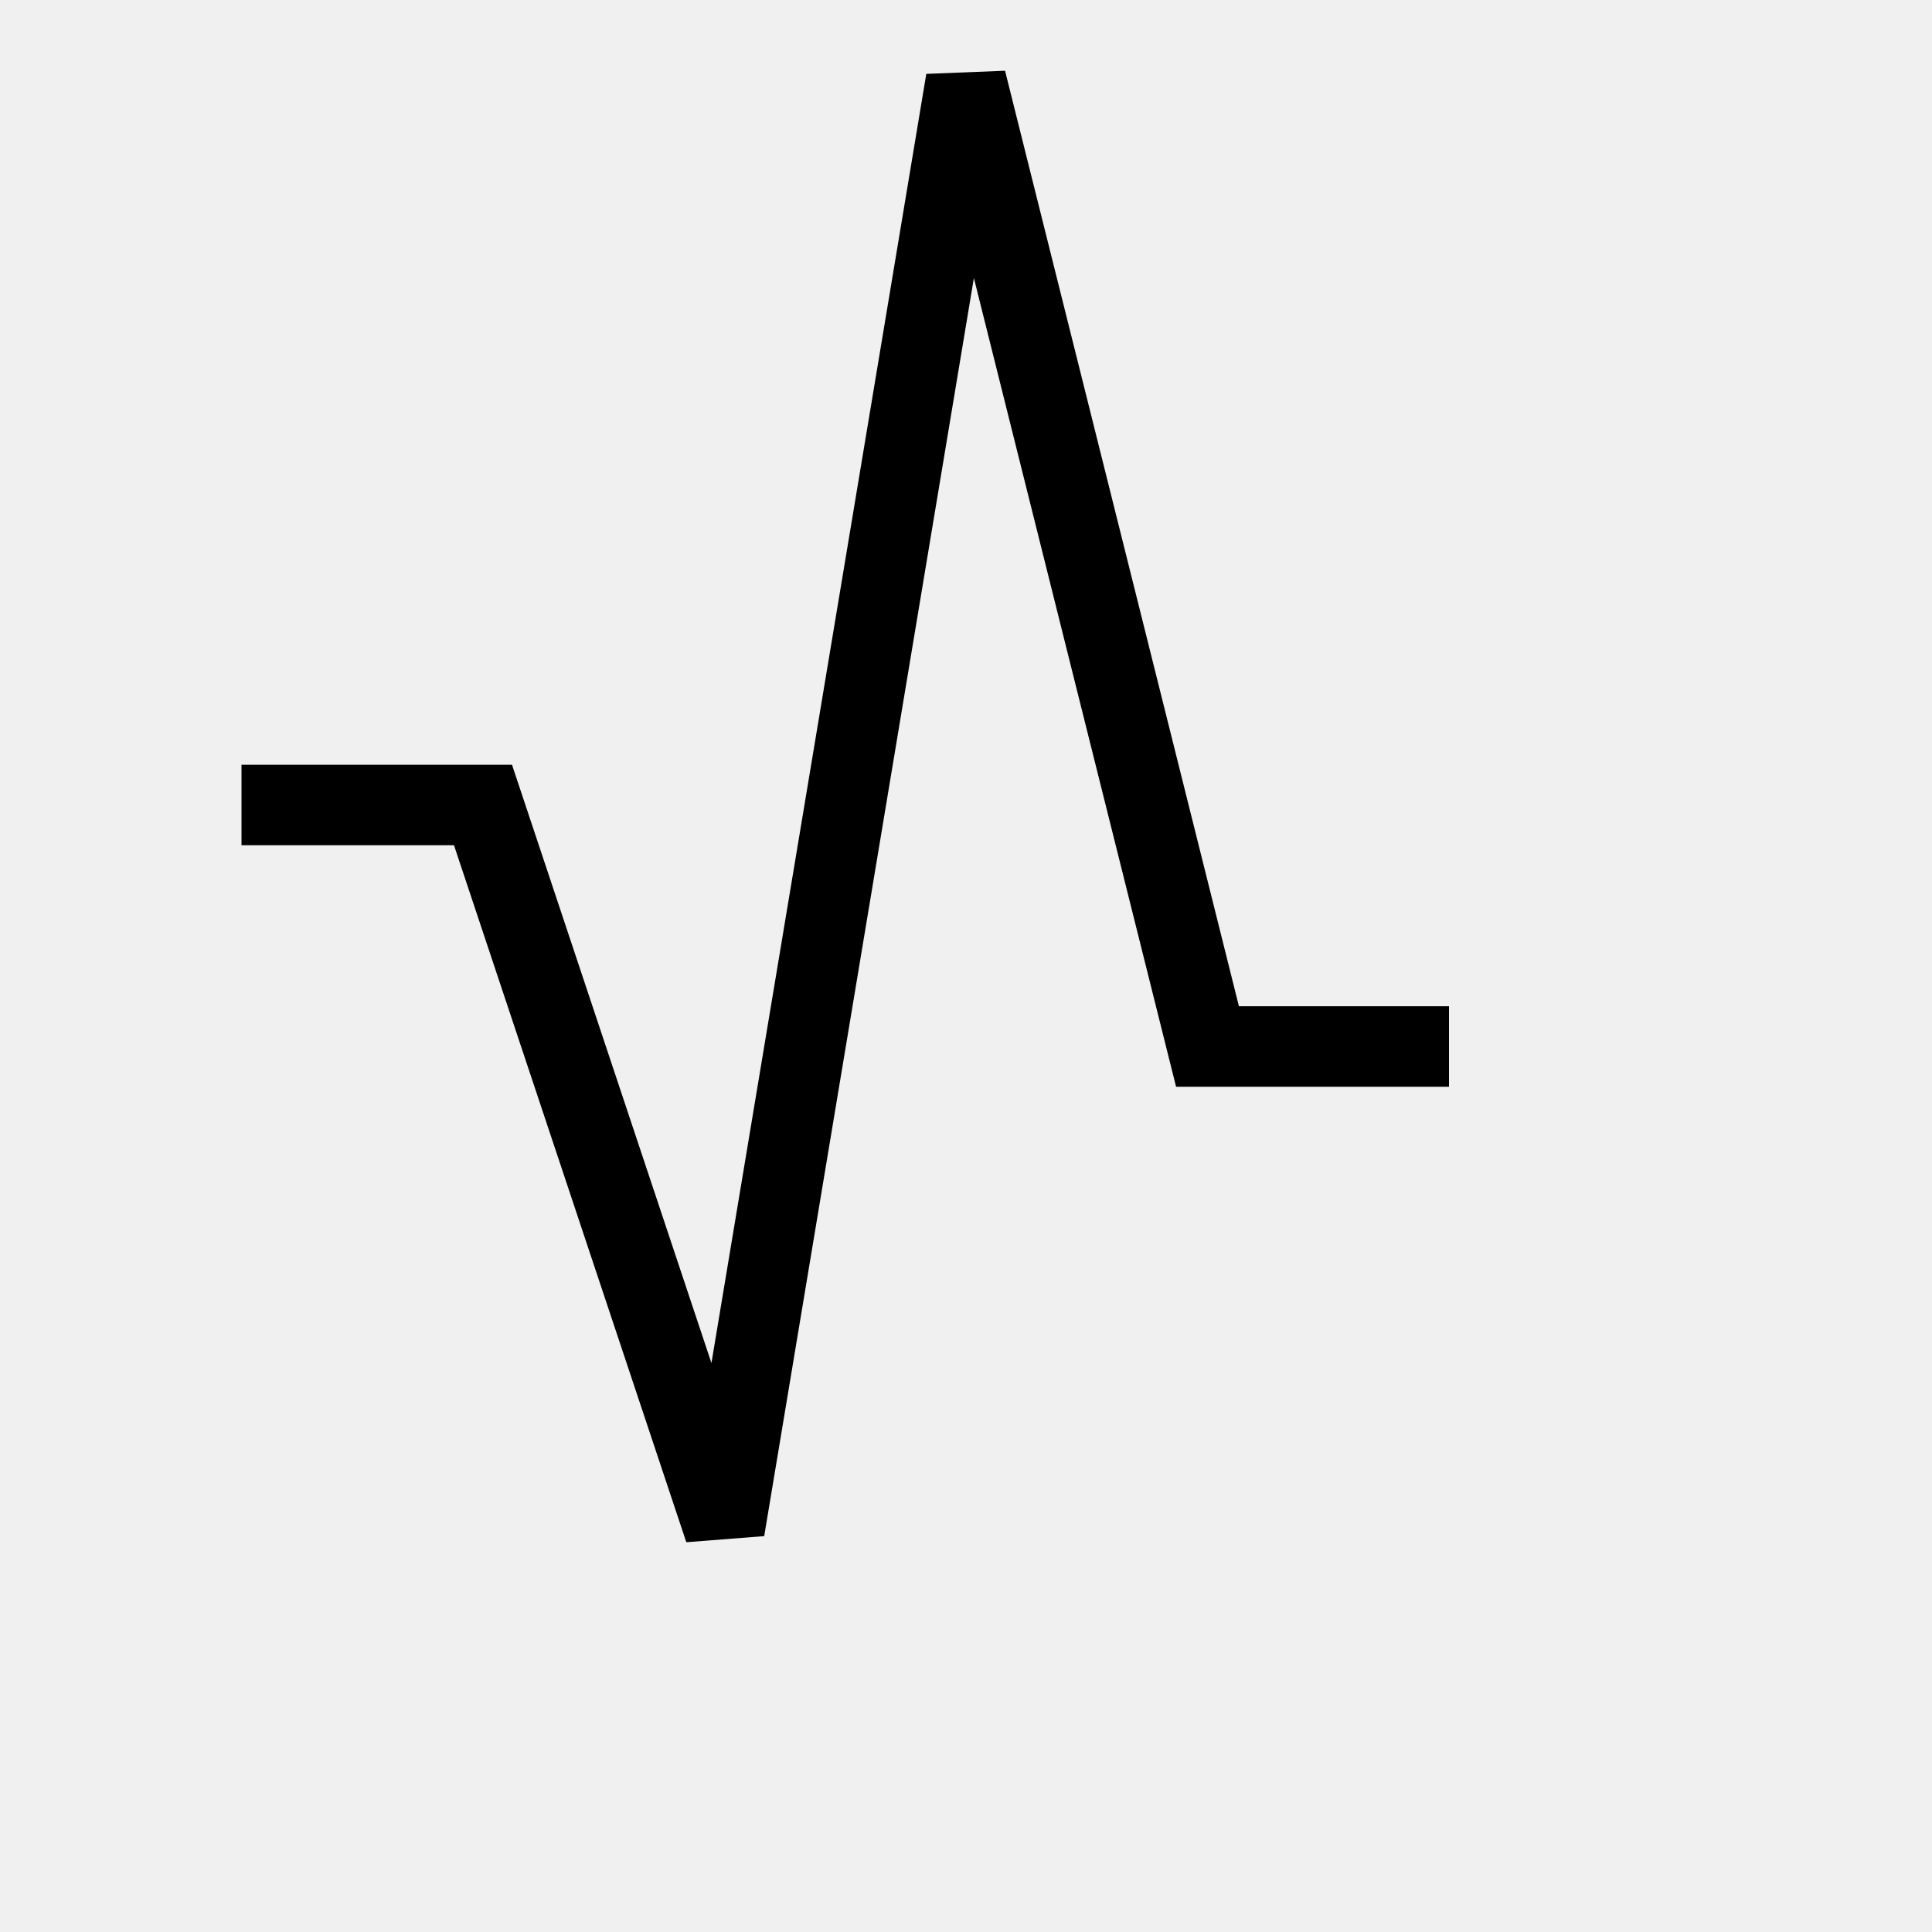
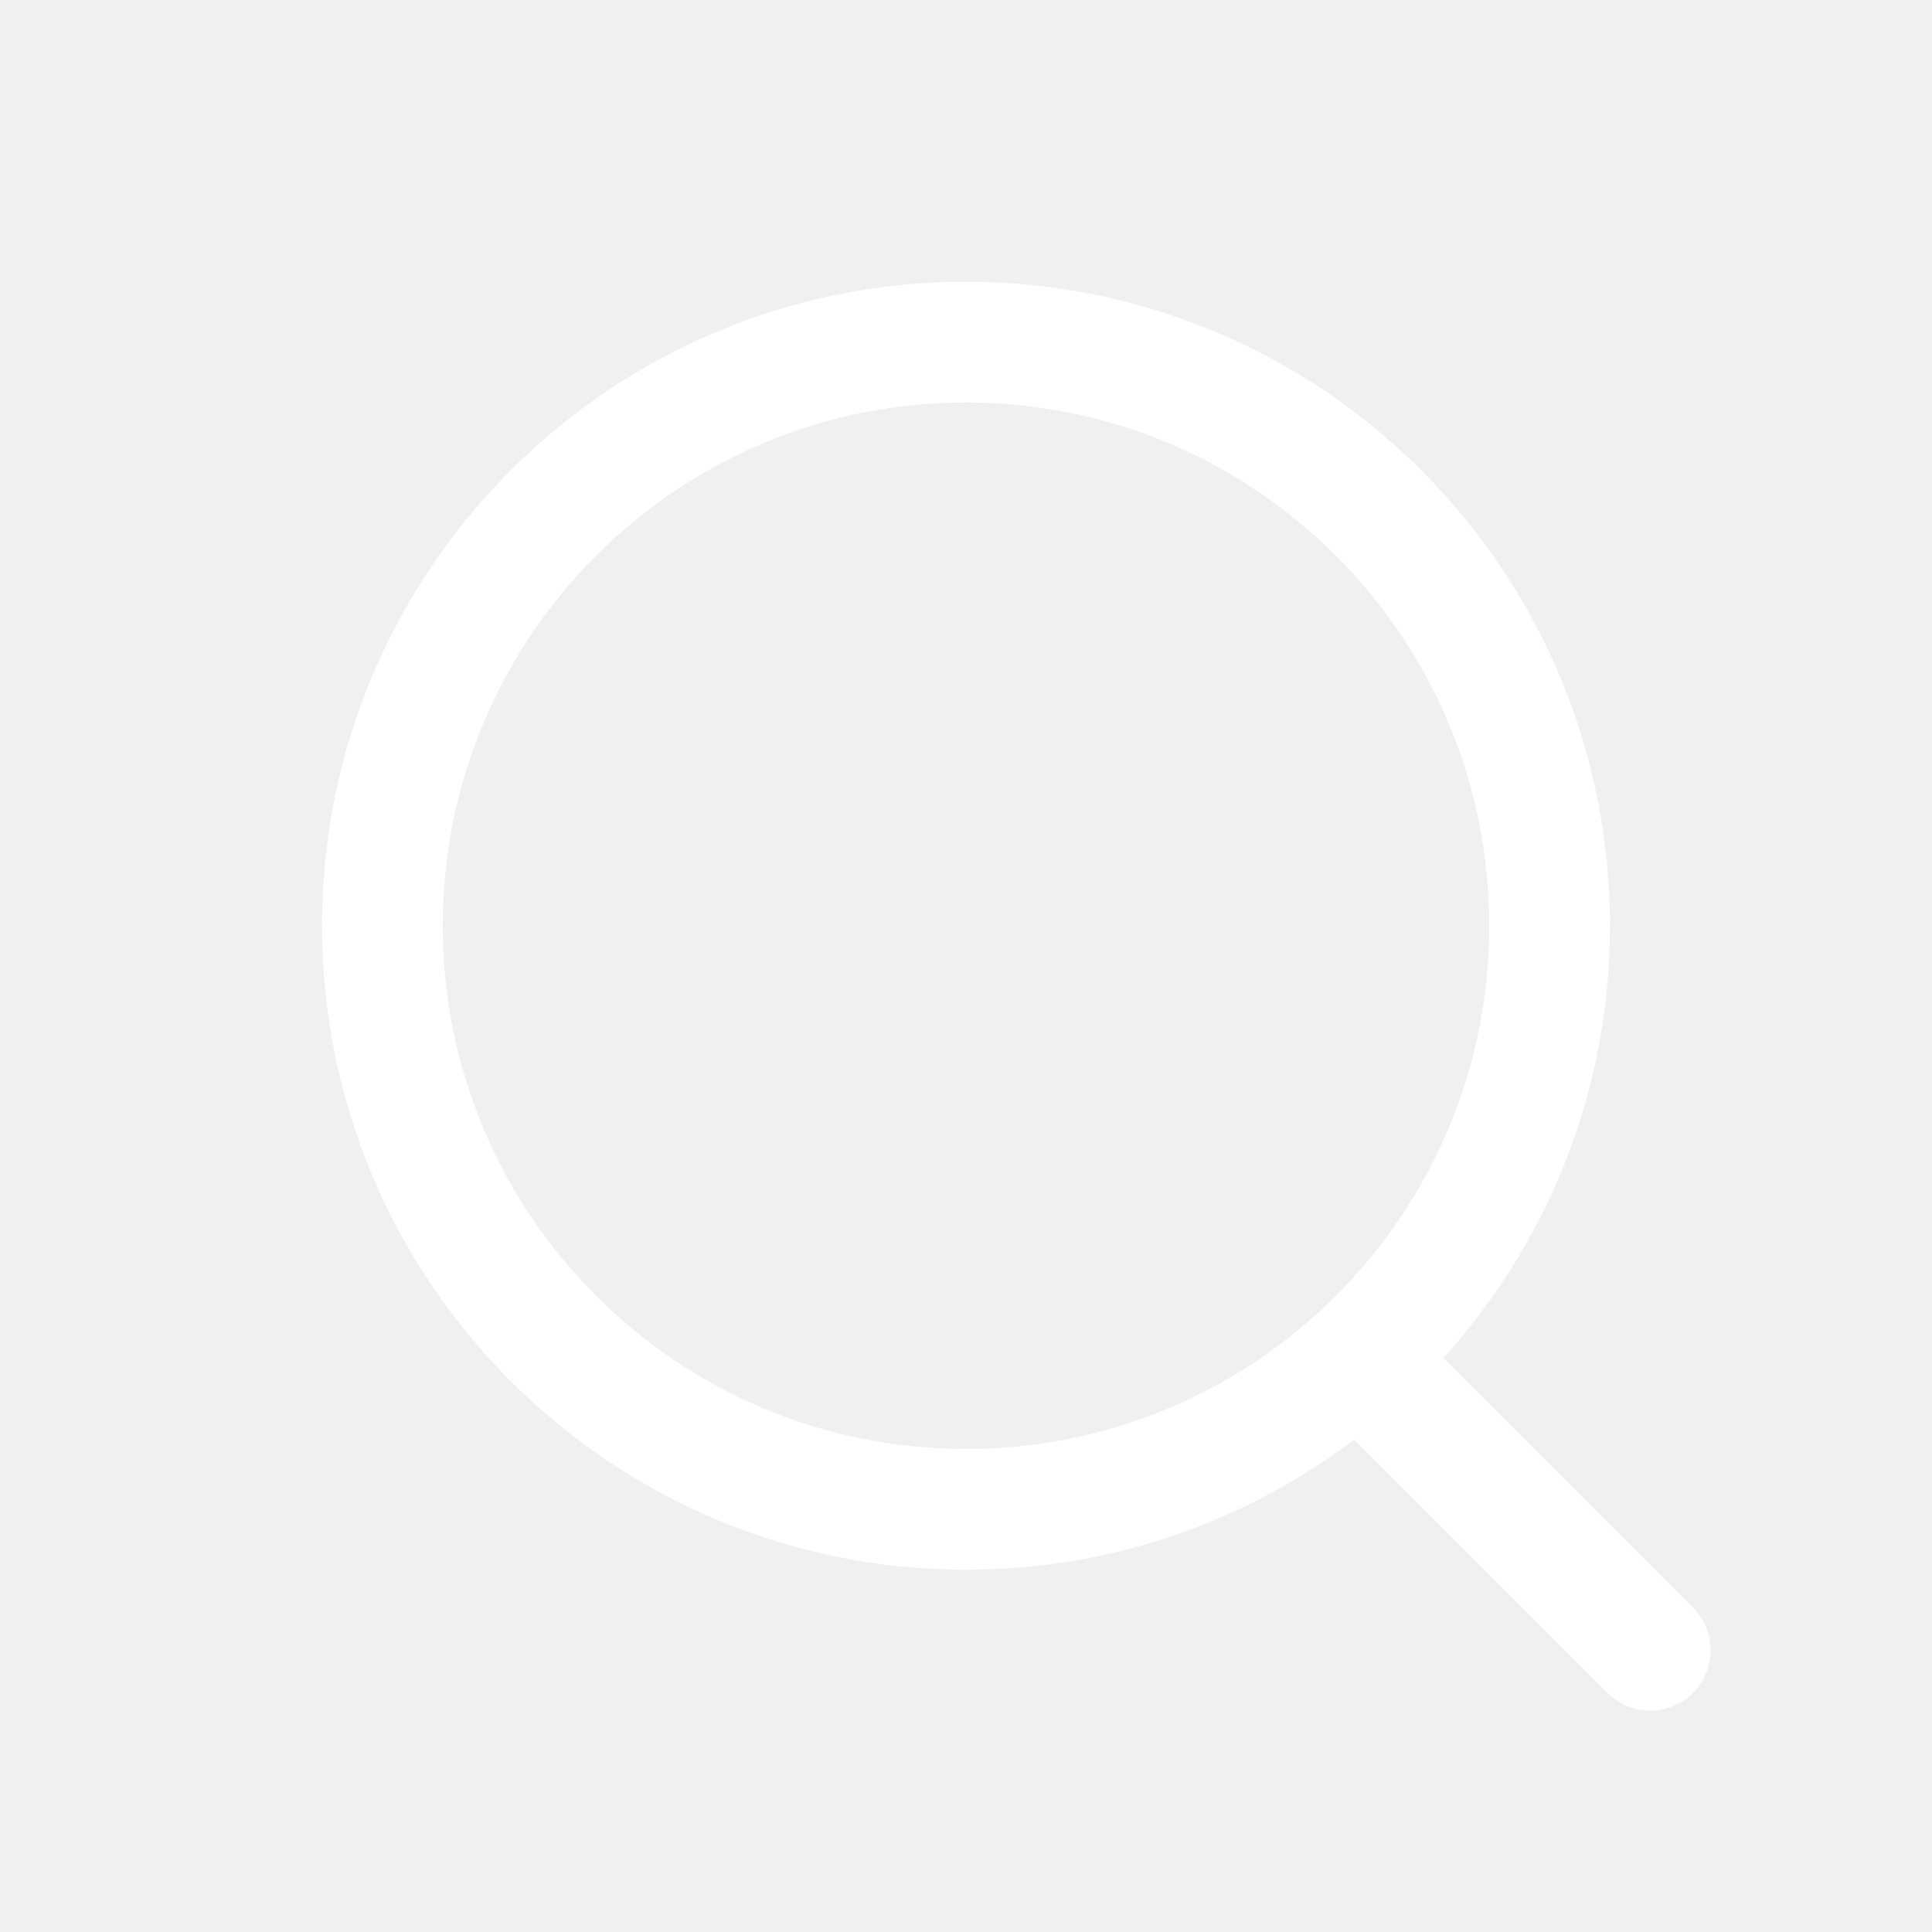
- <svg xmlns="http://www.w3.org/2000/svg" fill="none" stroke="currentColor" viewBox="0 0 24 24">
-   <path strokeLinecap="round" strokeLinejoin="round" strokeWidth="2" d="M3 10h3l3 9 3-18 3 12h3" />
+ <svg xmlns="http://www.w3.org/2000/svg" width="38" height="38" viewBox="0 0 38 38" fill="none">
+   <circle cx="19" cy="18.208" r="11.479" stroke="white" stroke-width="2.375" />
+   <path d="M26.916 26.917L32.458 32.458" stroke="white" stroke-width="2.375" stroke-linecap="round" />
</svg>
